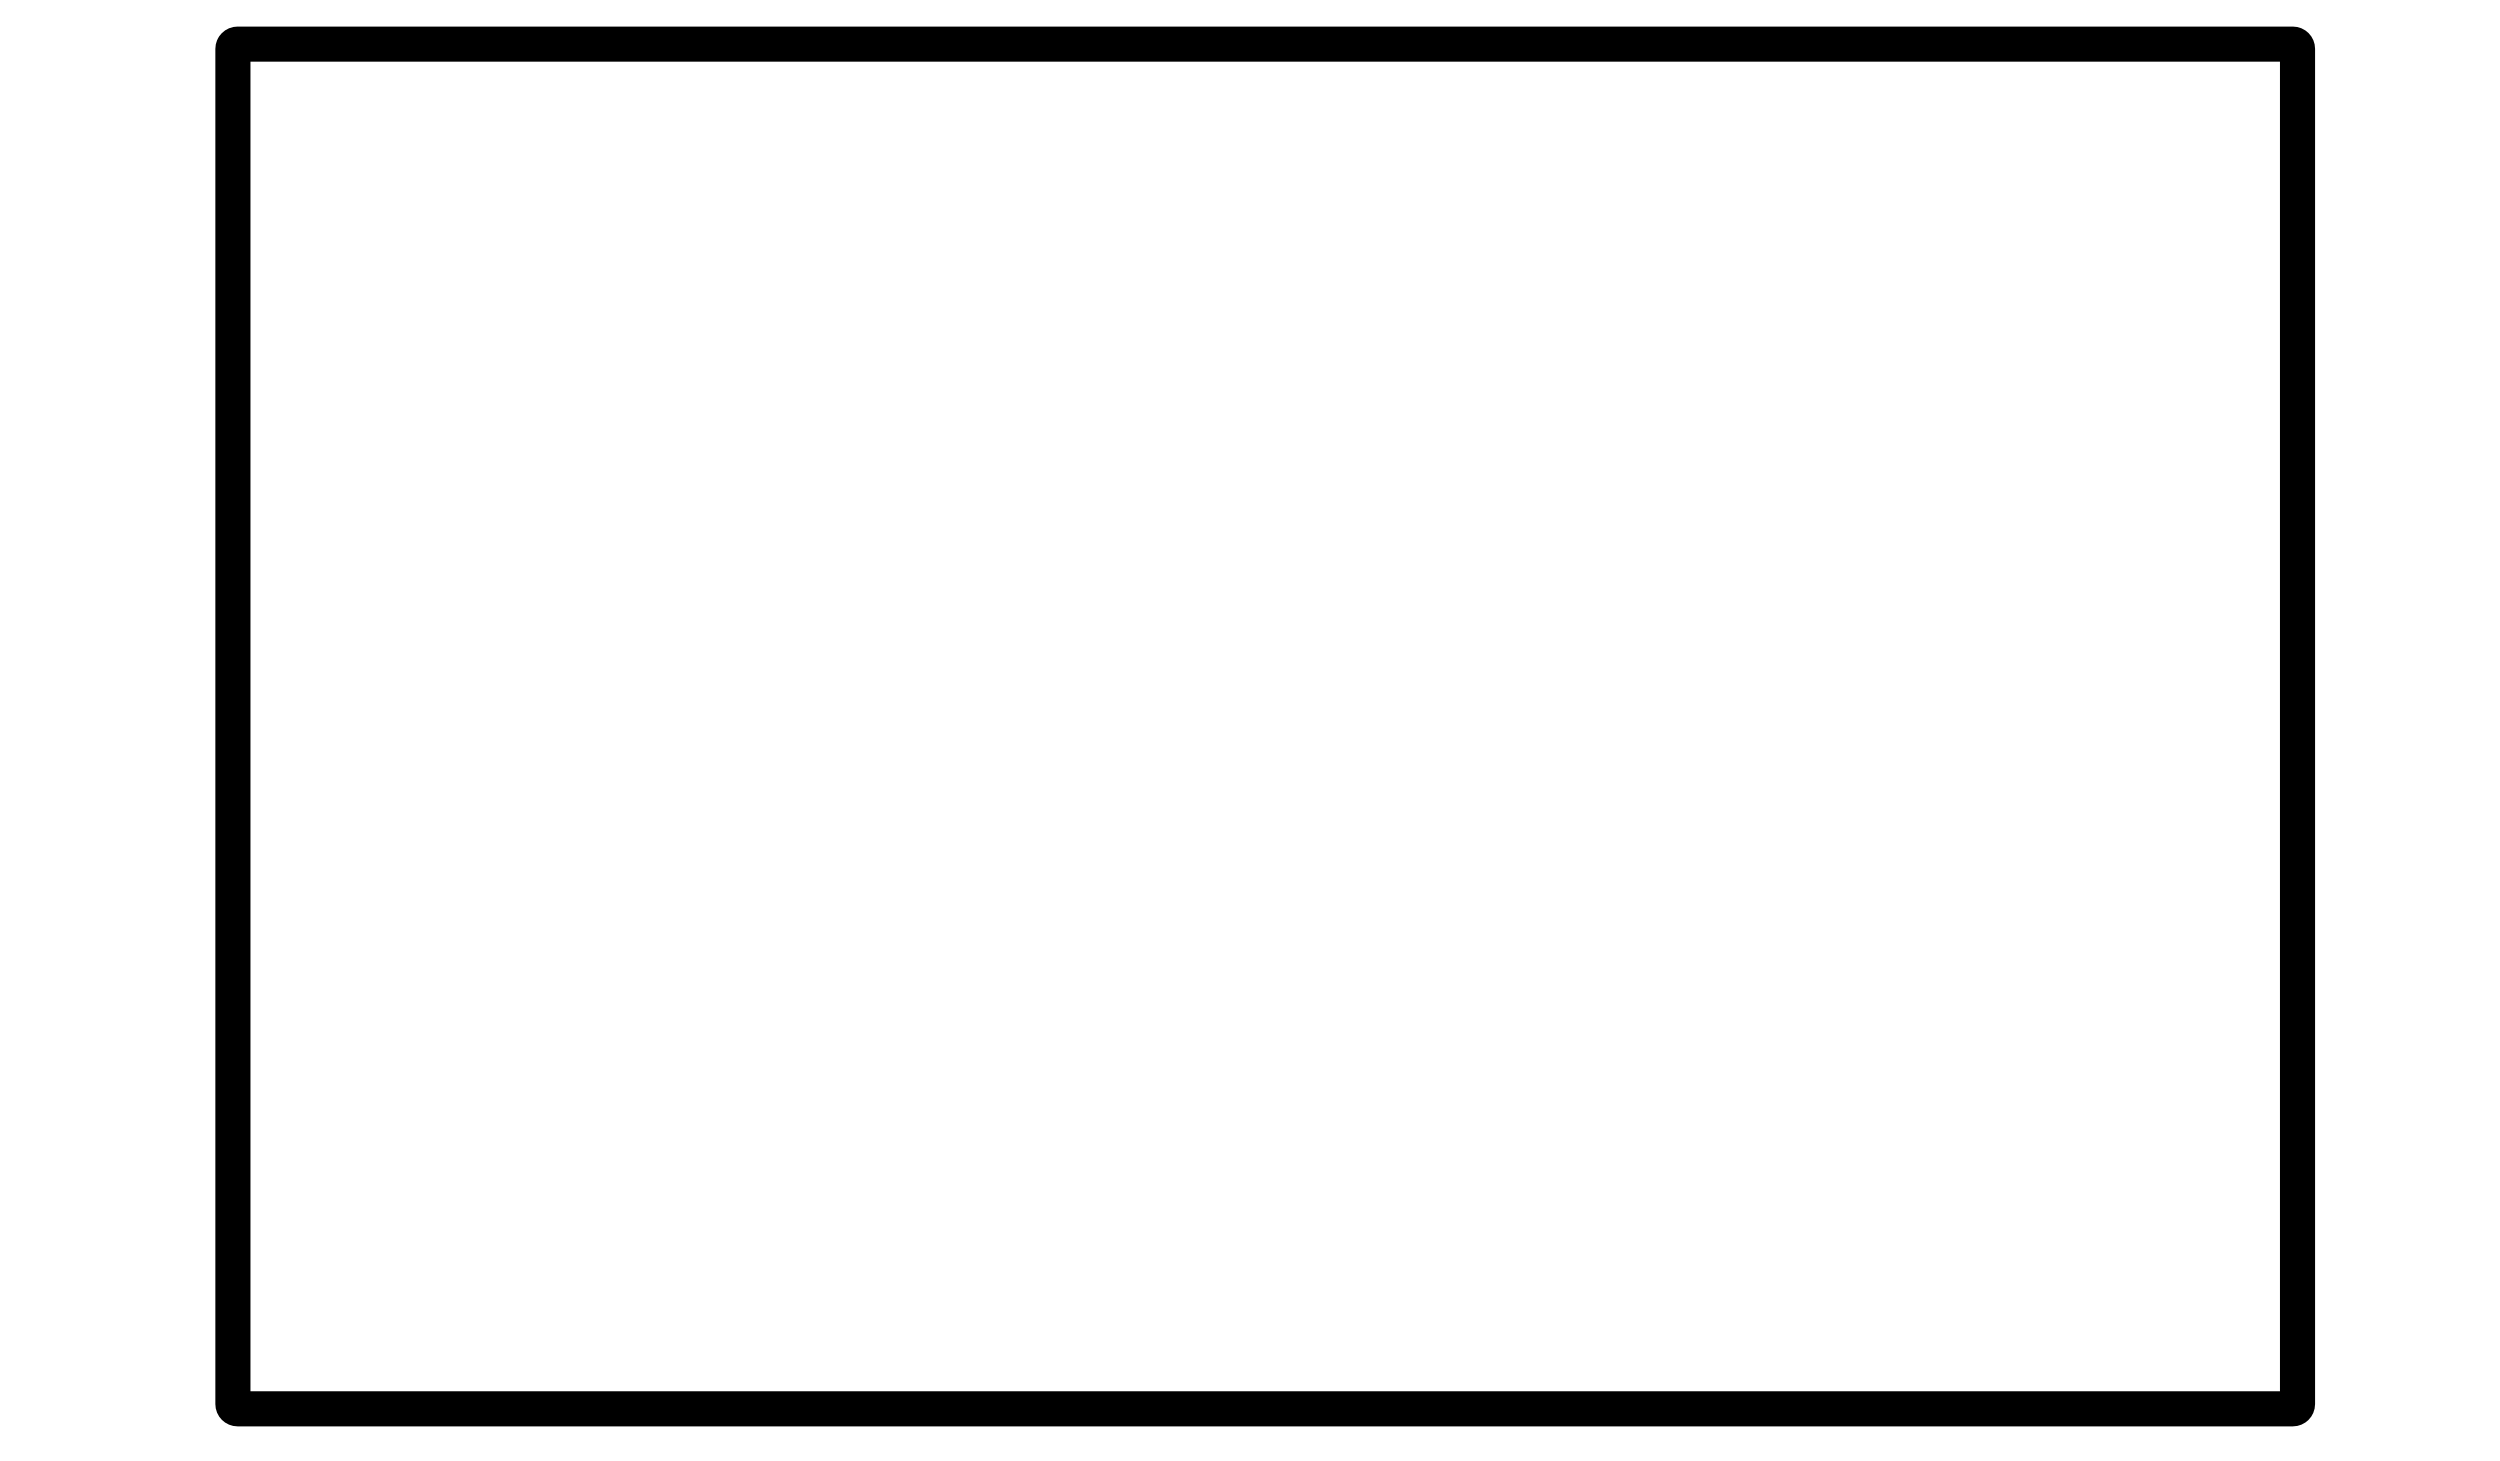
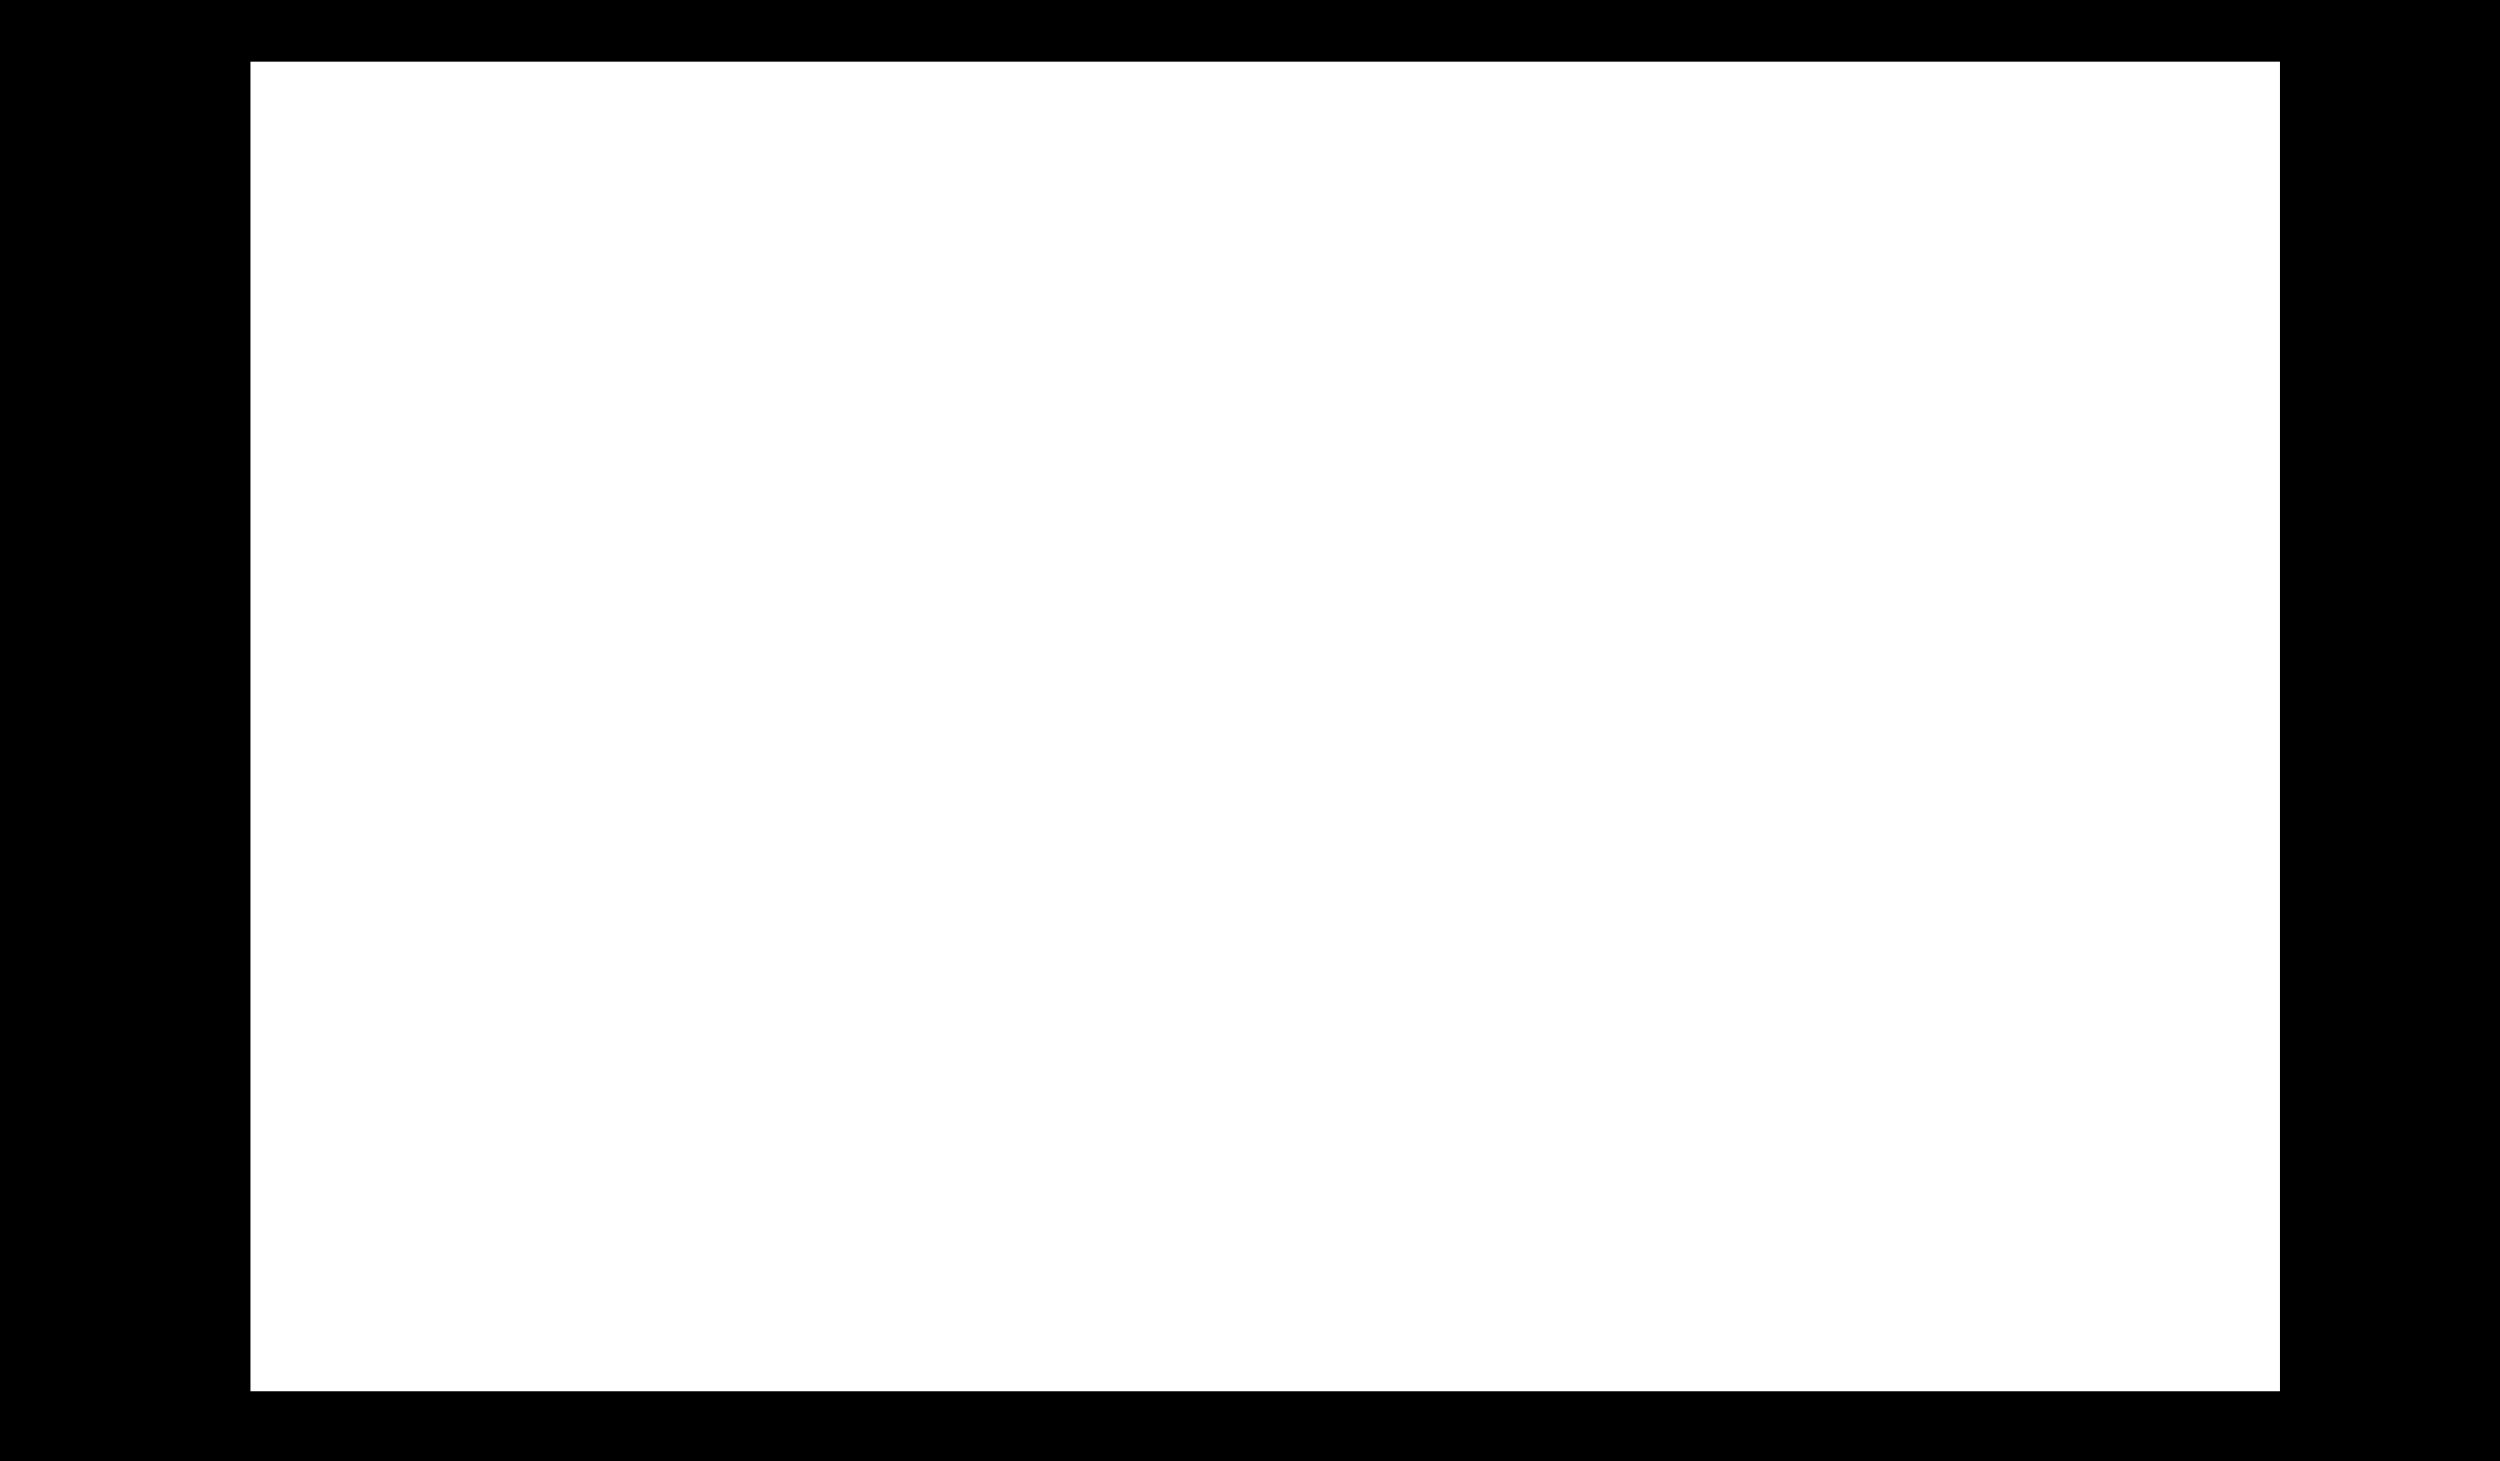
<svg xmlns="http://www.w3.org/2000/svg" width="1068" height="624">
  <g>
-     <rect fill="#fff" id="canvas_background" height="626" width="1070" y="-1" x="-1" />
+     <rect id="canvas_background" height="626" width="1070" y="-1" x="-1" />
    <g display="none" overflow="visible" y="0" x="0" height="100%" width="100%" id="canvasGrid">
      <rect fill="url(#gridpattern)" stroke-width="0" y="0" x="0" height="100%" width="100%" />
    </g>
  </g>
  <g>
    <rect stroke="#000" rx="2" id="svg_1" height="124" width="882" y="21.85" x="99.5" stroke-width="1.5" fill="#494c4c" />
    <rect stroke="#000" rx="2" id="svg_3" height="84" width="885" y="516.85" x="98.5" stroke-width="1.5" fill="#848787" />
    <rect stroke="#000" rx="2" id="svg_2" height="583" width="882" y="18.85" x="99.5" stroke-width="15" fill="#fff" />
  </g>
</svg>
